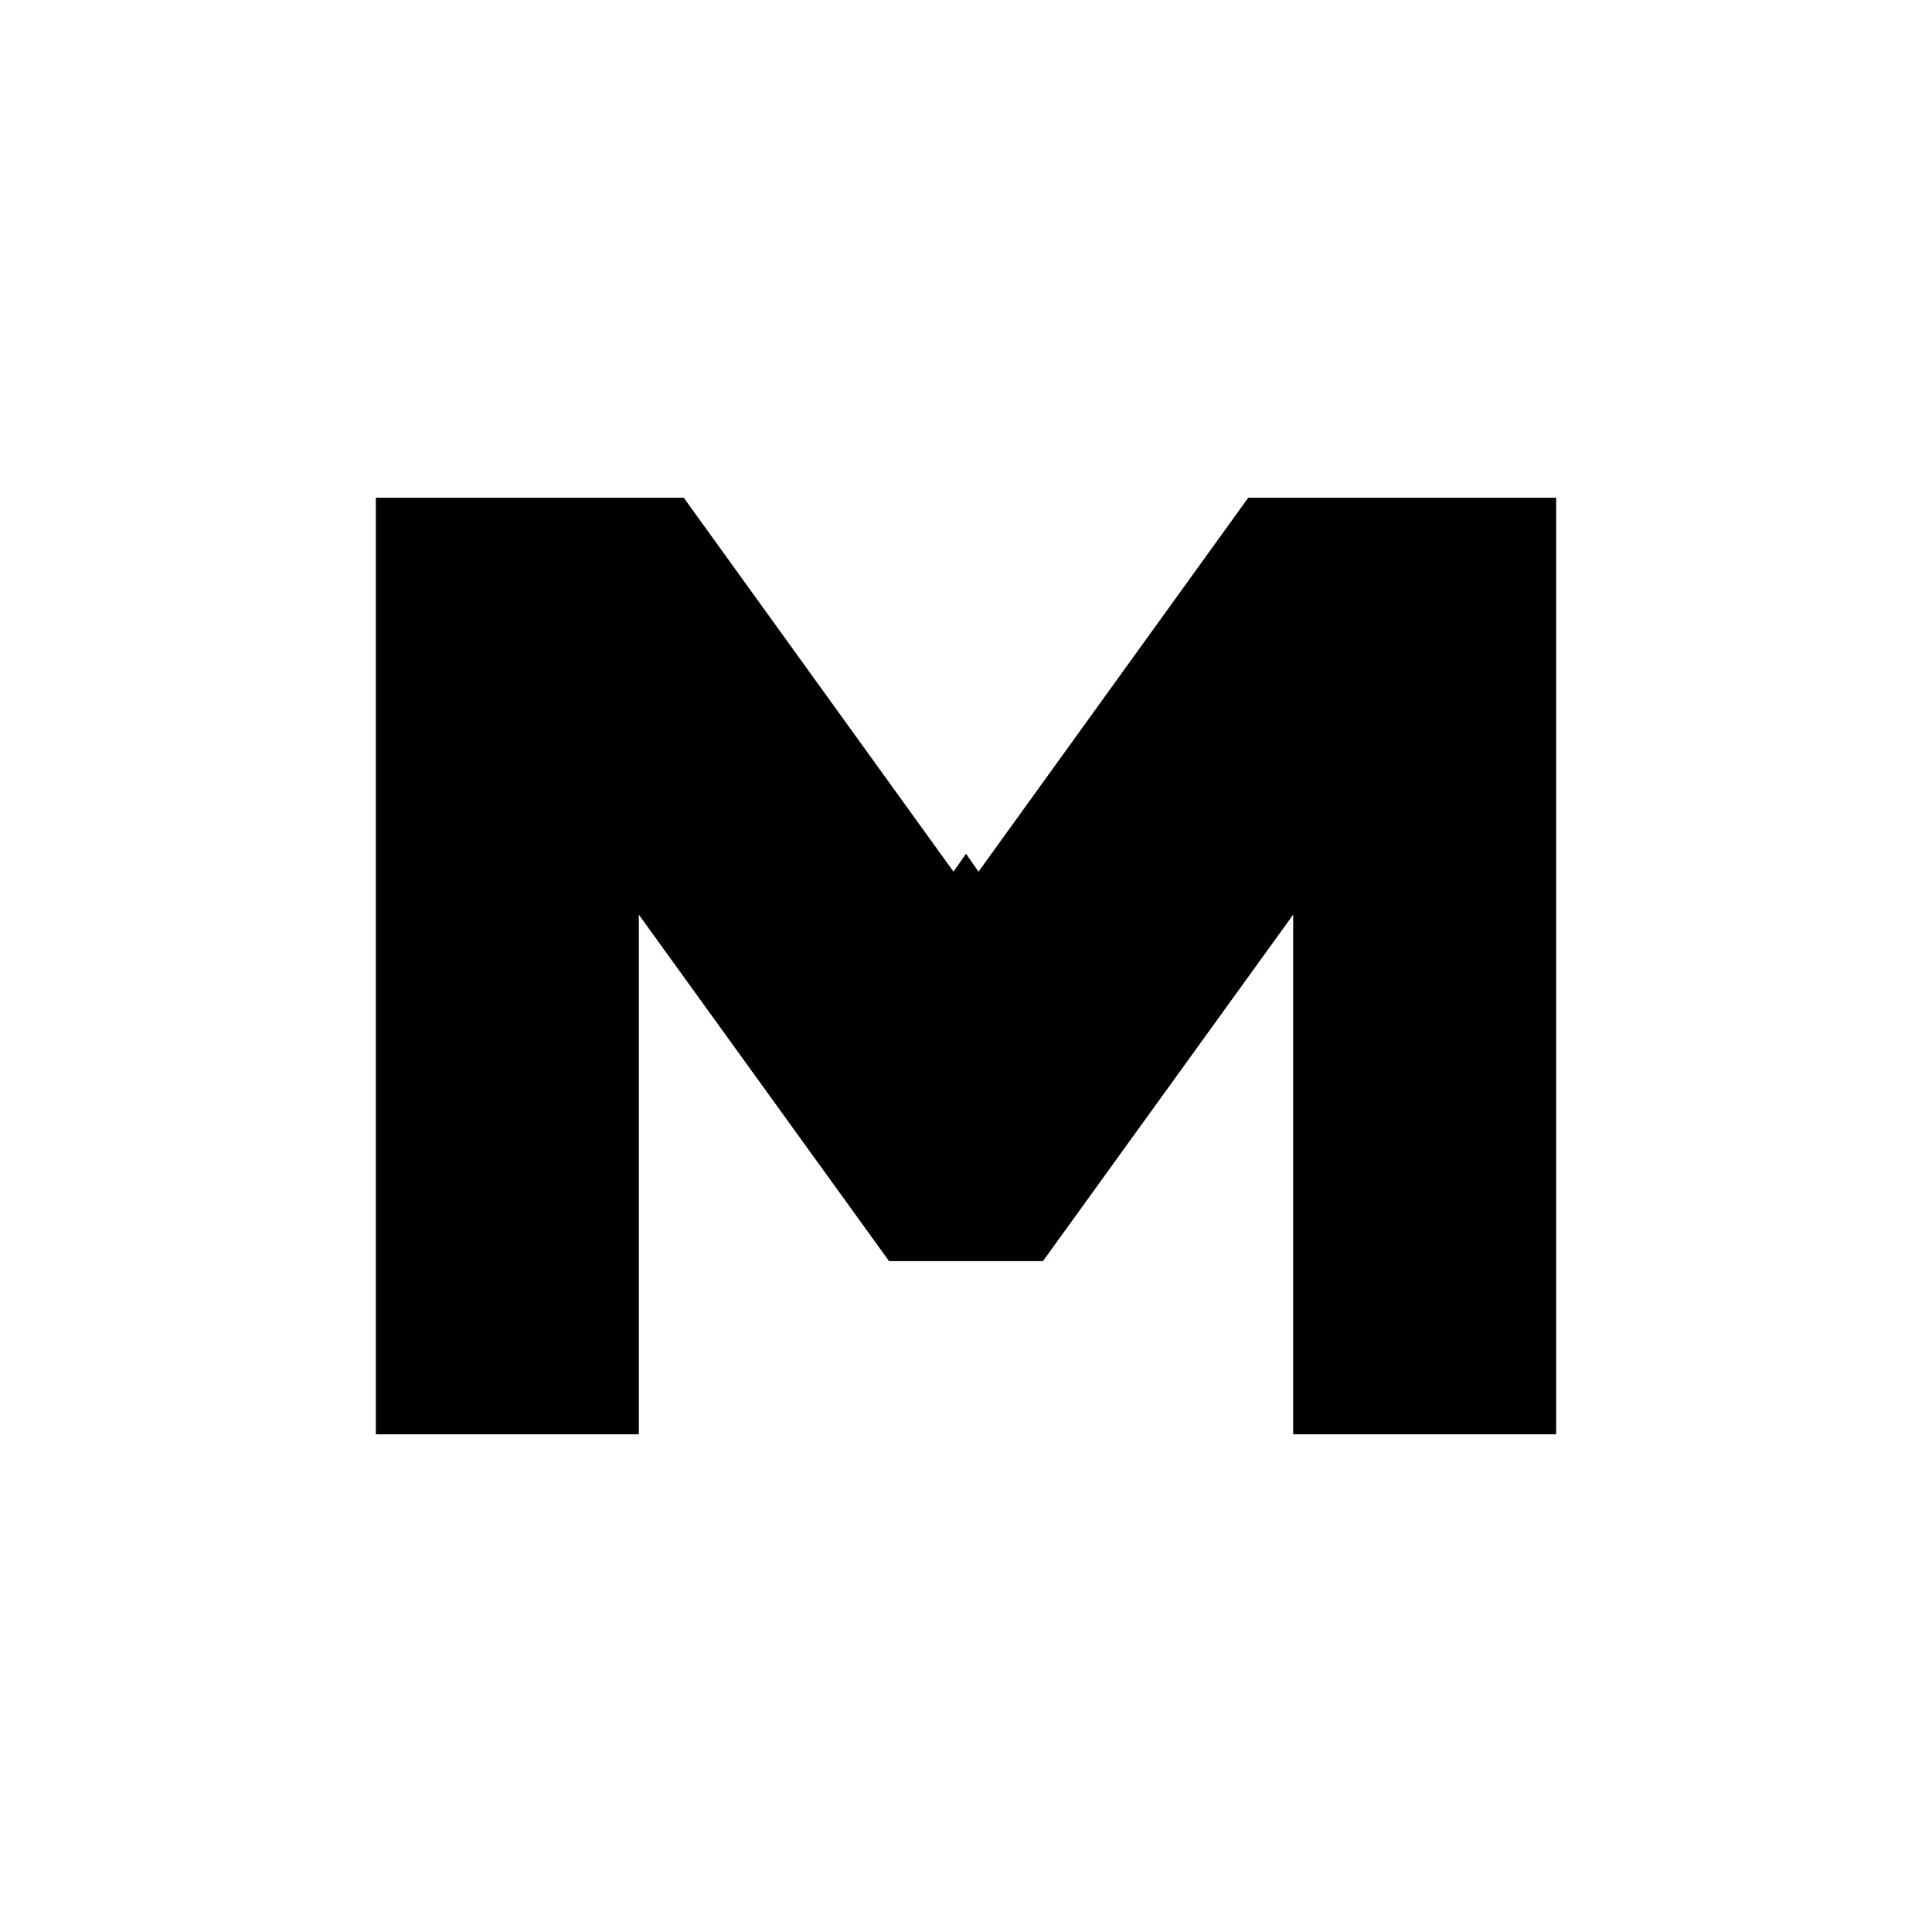
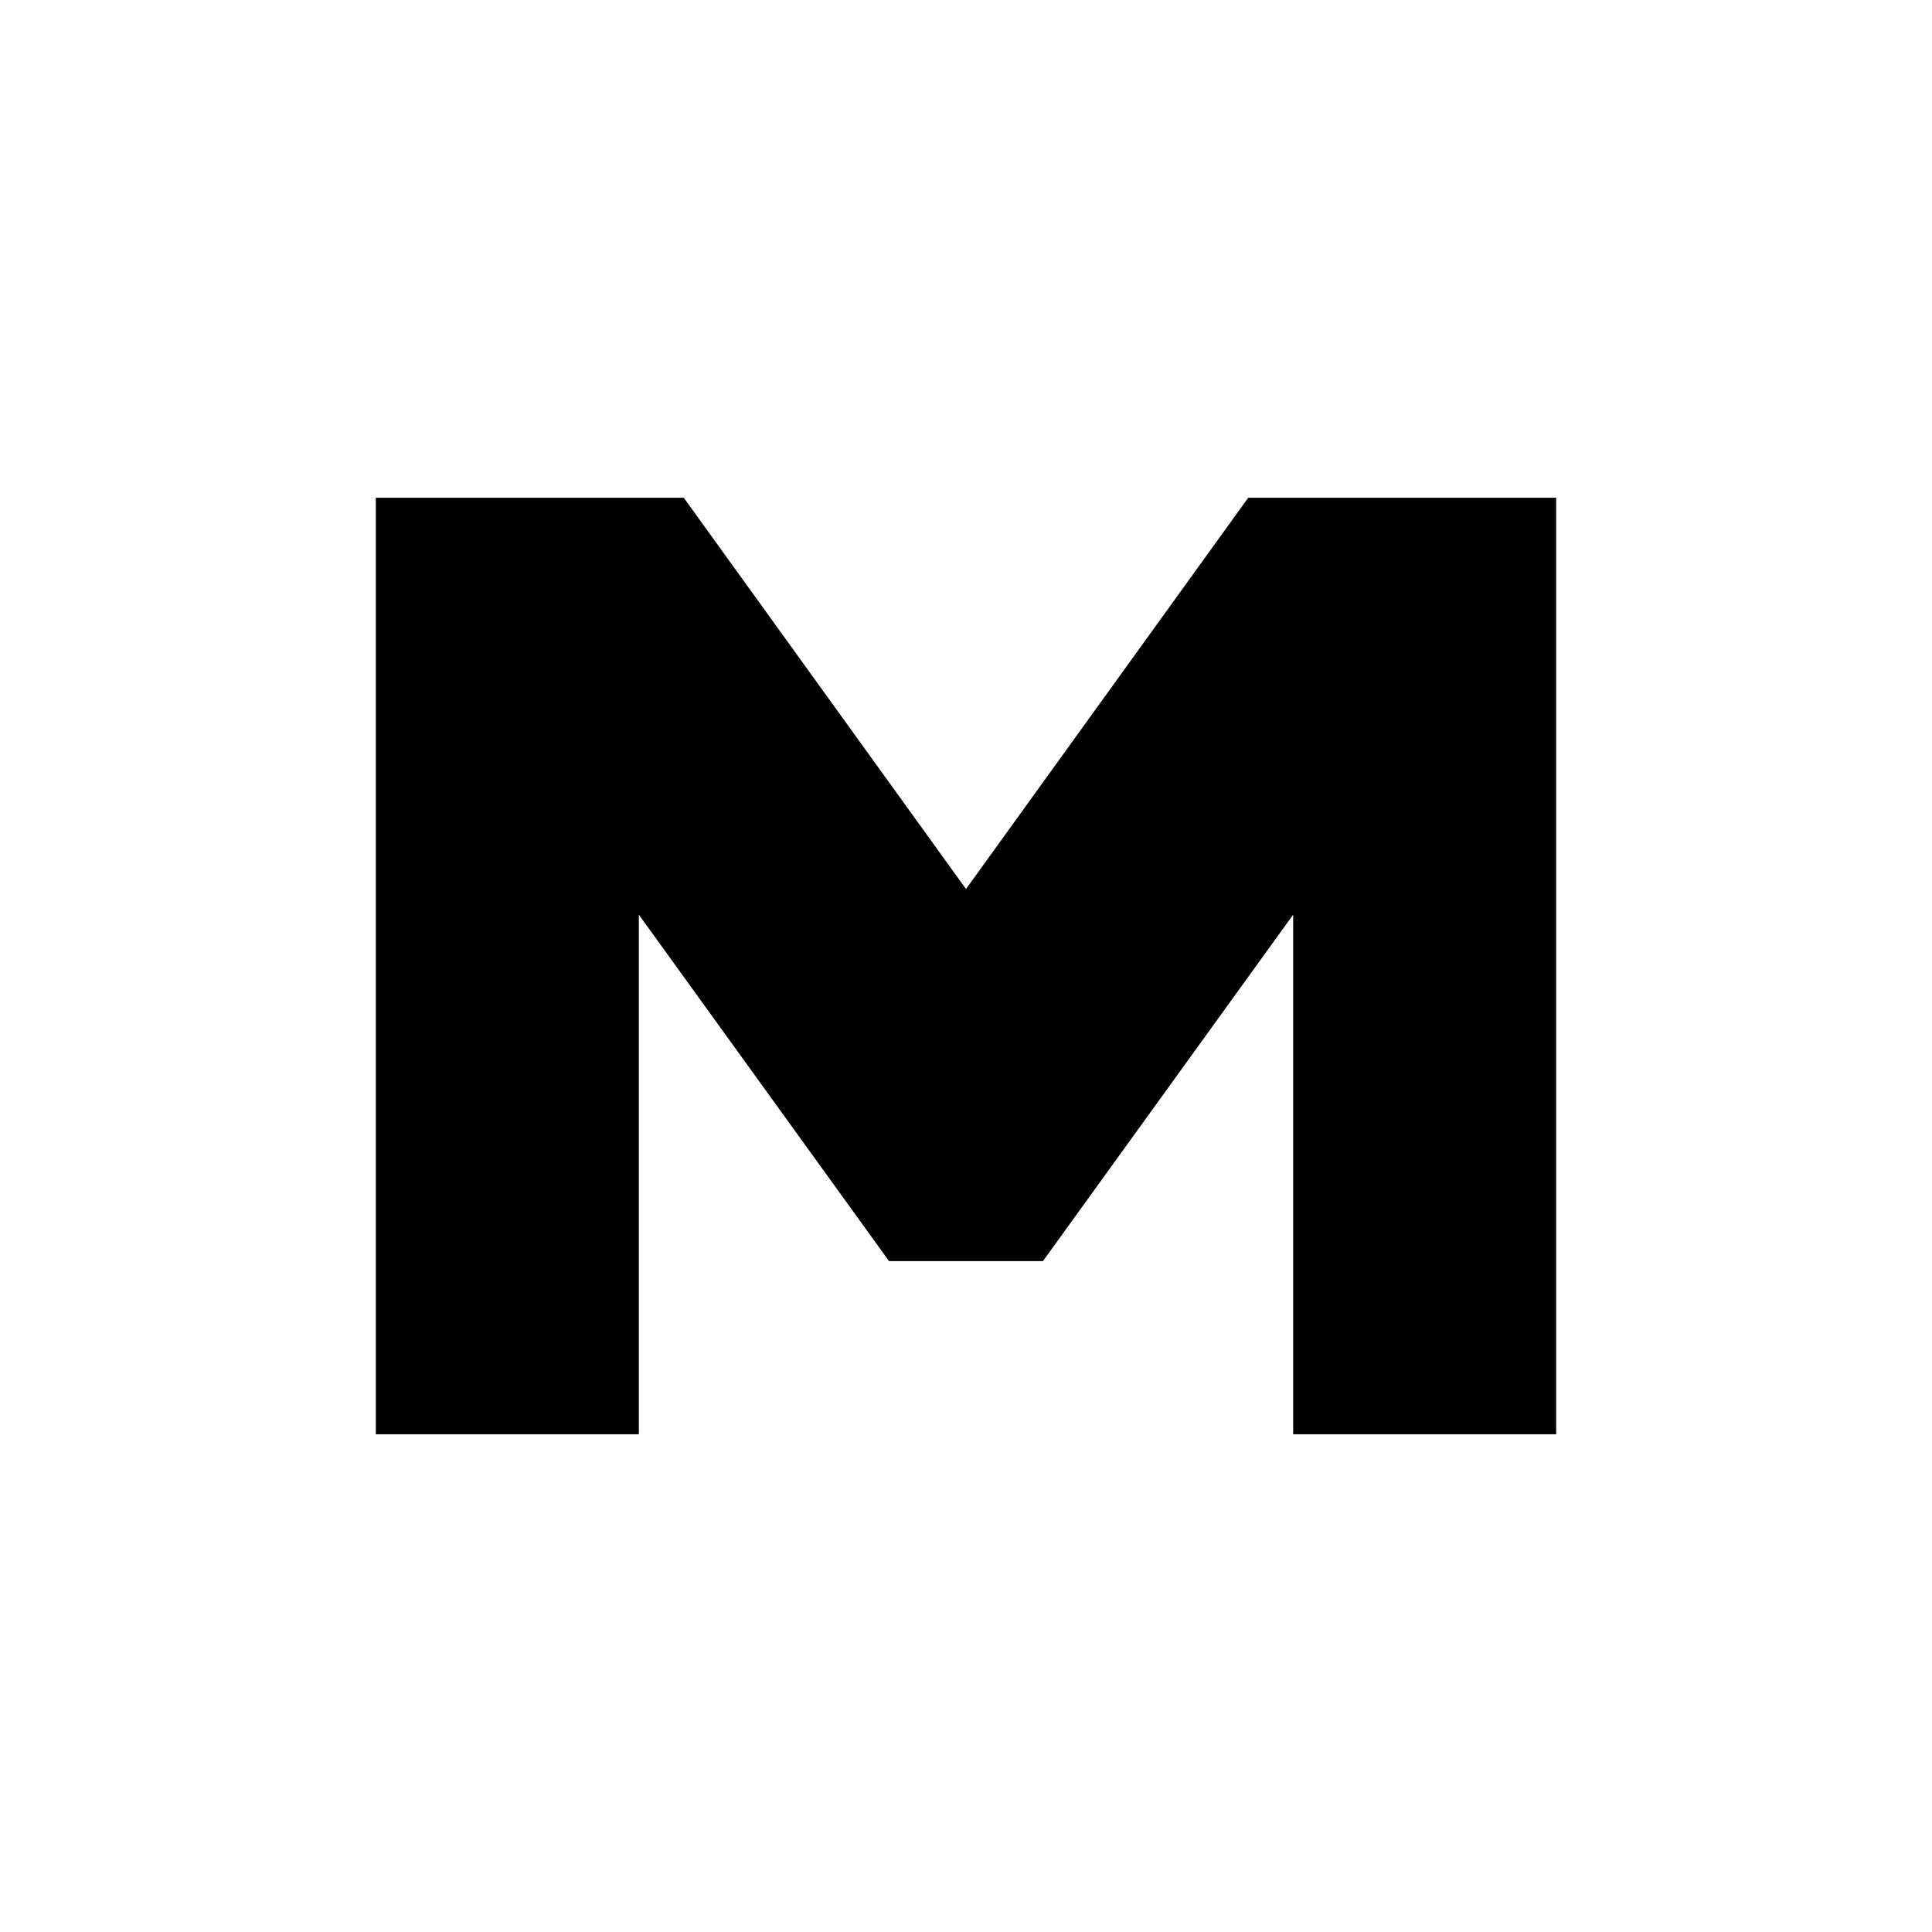
- <svg xmlns="http://www.w3.org/2000/svg" viewBox="0 0 512 512">
+ <svg xmlns="http://www.w3.org/2000/svg" viewBox="0 0 512 512" role="img" aria-label="MYTHIC">
  <g transform="translate(256 256) scale(0.85) translate(-256 -256)">
    <path d="M72 402V110h96l88 122 88-122h96v292h-82V240l-78 108h-48l-78-108v162Z" fill="#000" />
-     <path d="M256 221 286 264 256 307 226 264Z" fill="#000" />
  </g>
</svg>
